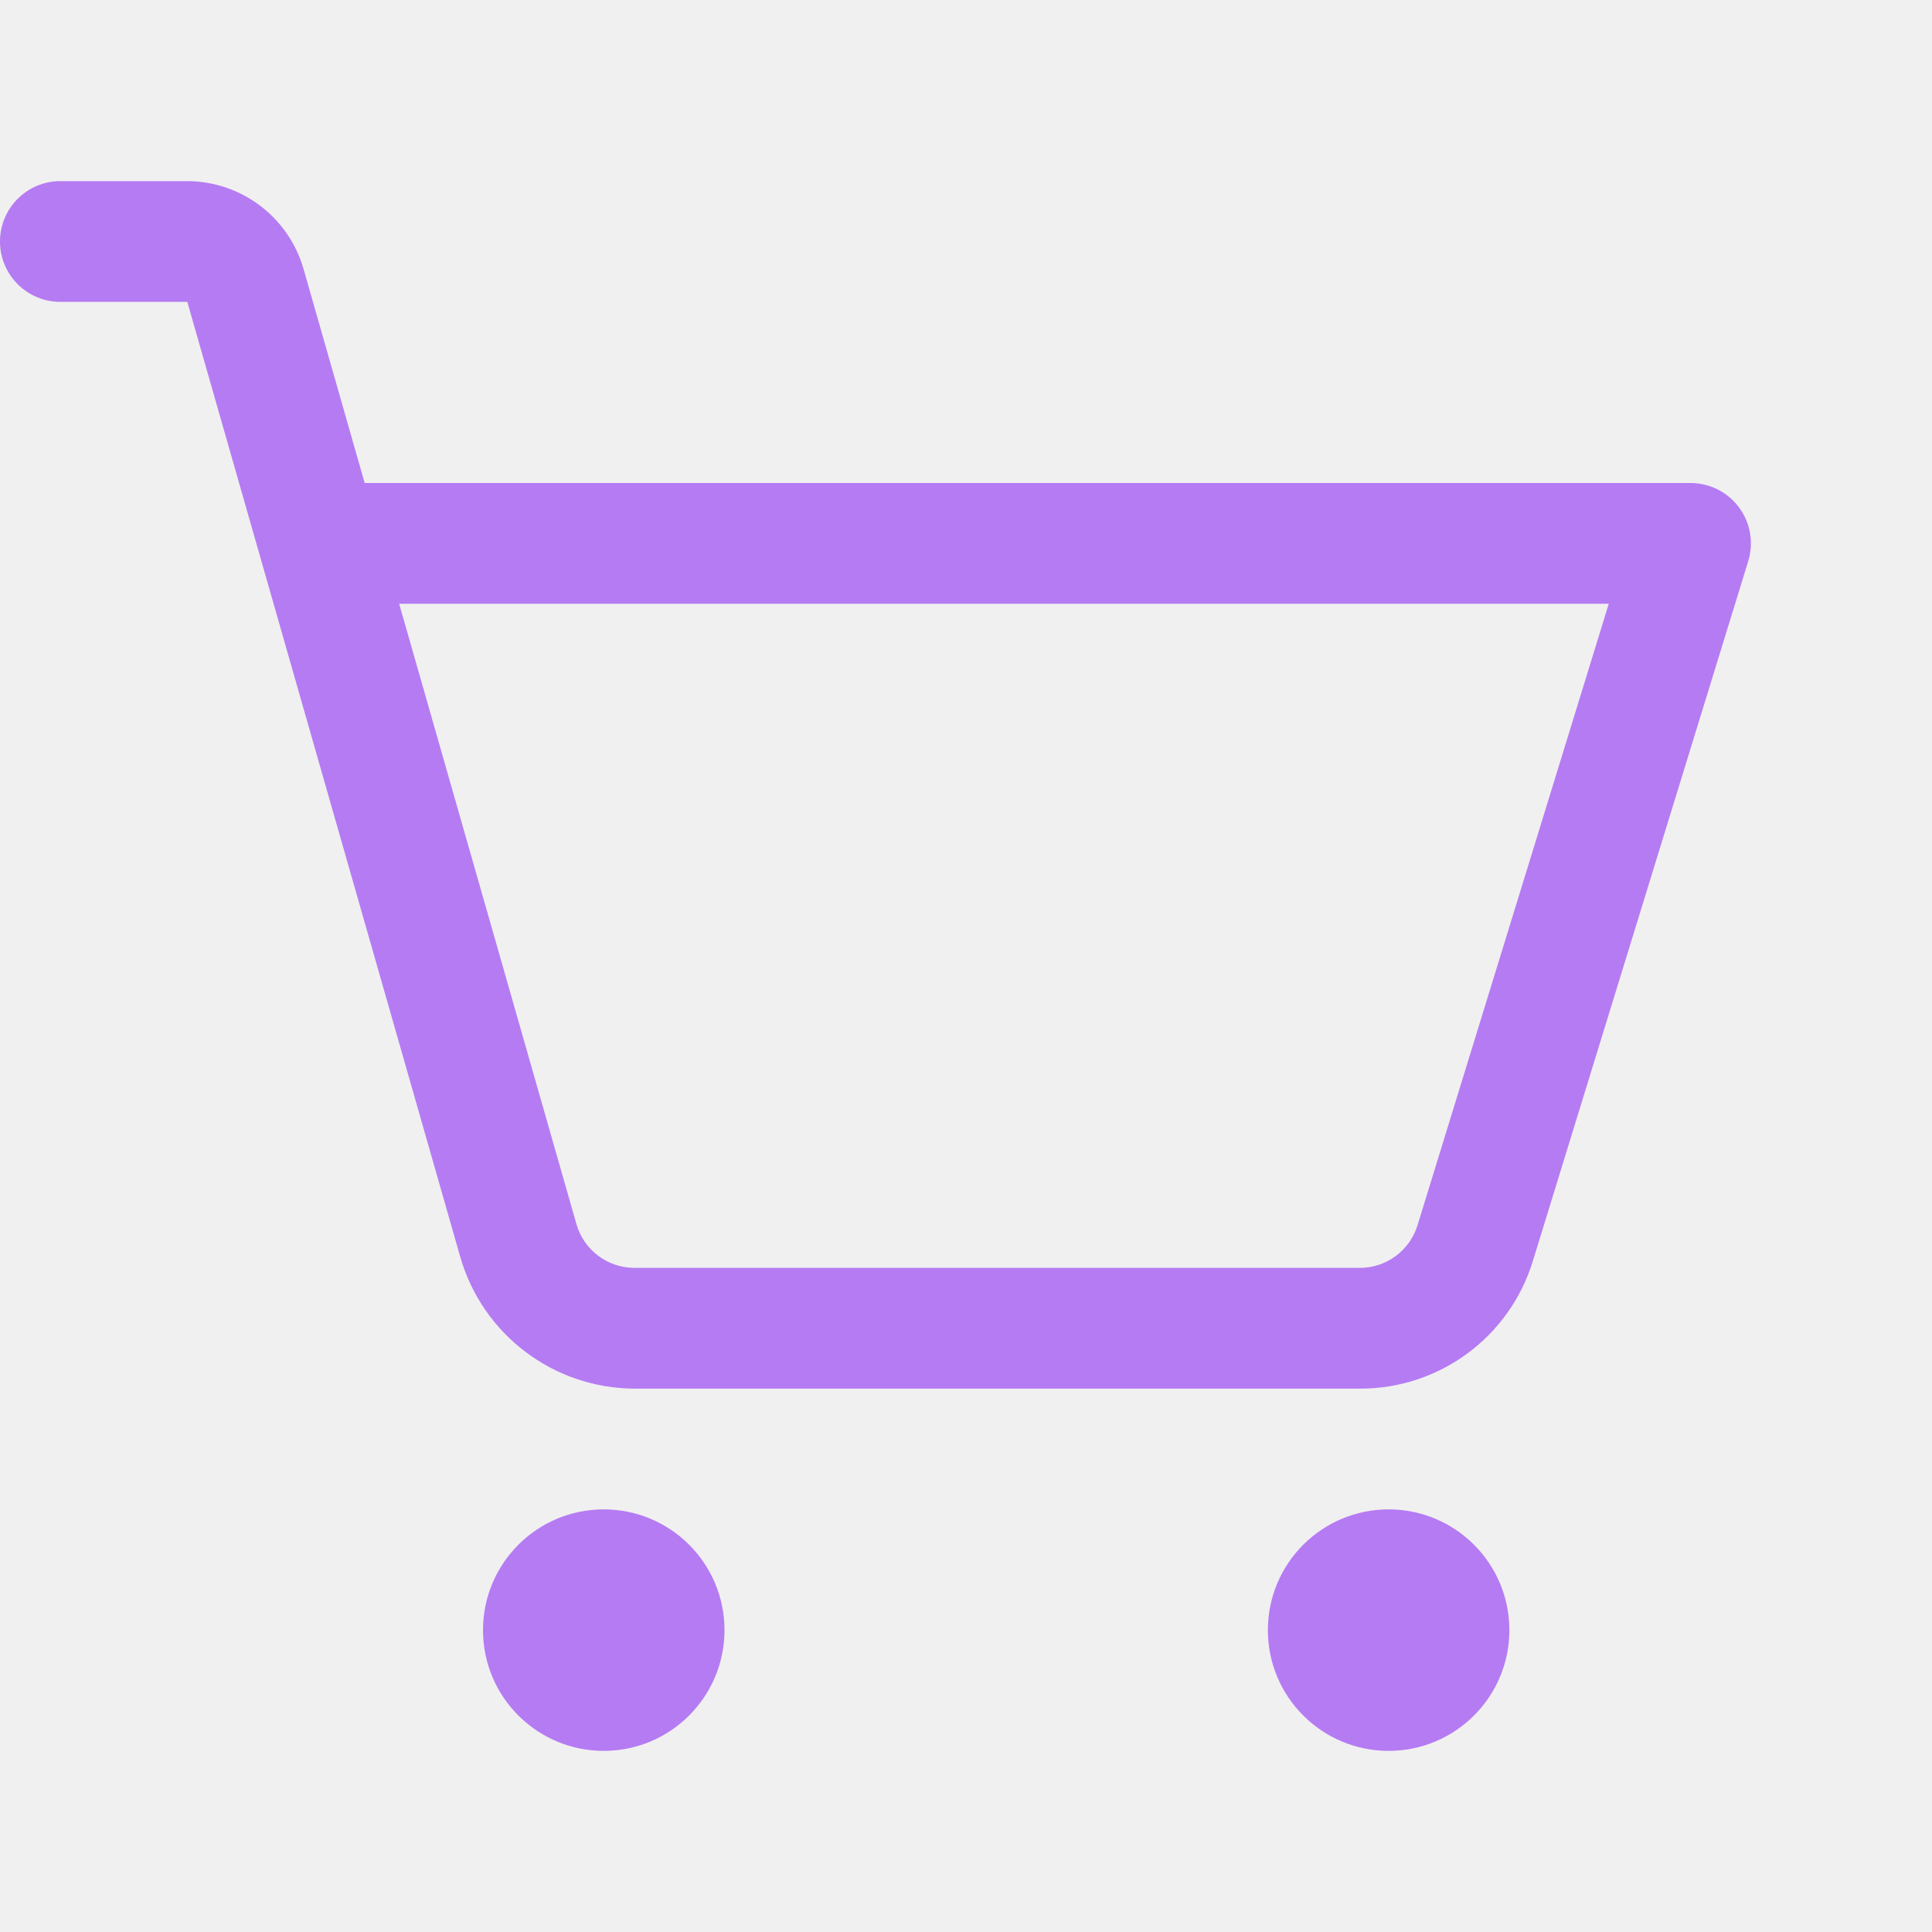
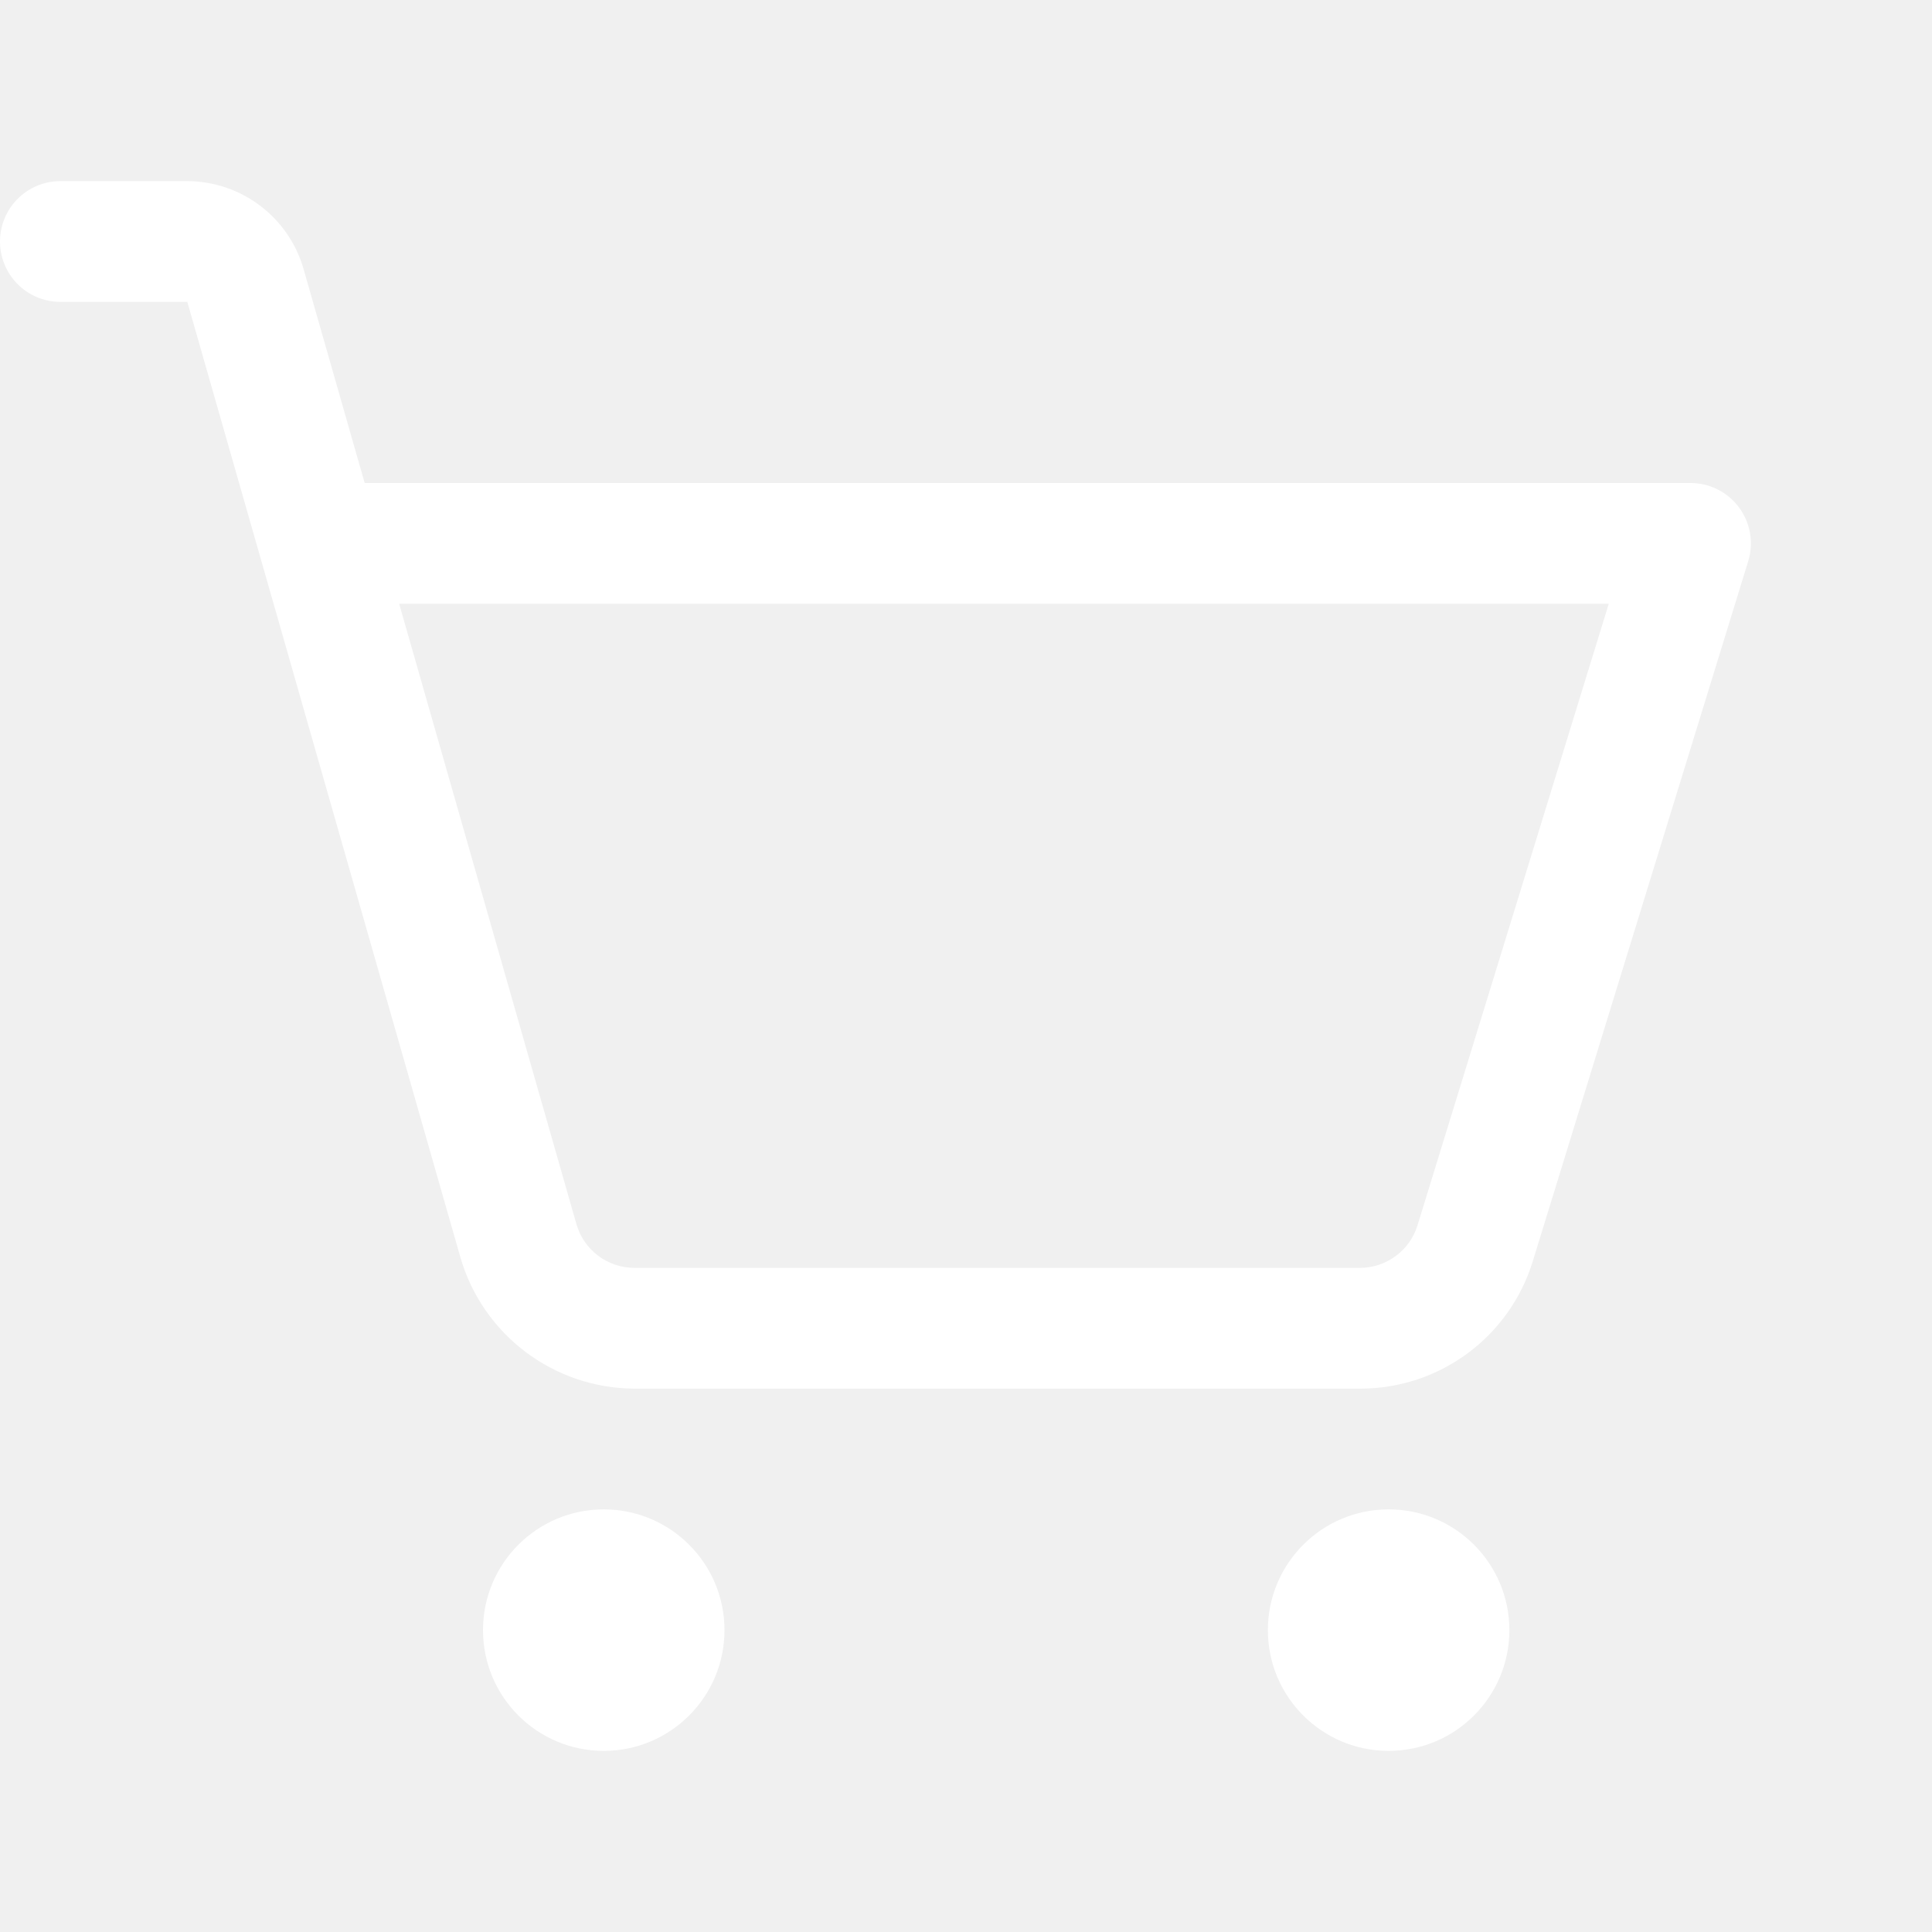
- <svg xmlns="http://www.w3.org/2000/svg" width="32" height="32" fill="#b57bf3" viewBox="0 0 256 256">
+ <svg xmlns="http://www.w3.org/2000/svg" width="32" height="32" fill="#ffffff" viewBox="0 0 256 256">
  <path d="M96,216a16,16,0,1,1-16-16A16,16,0,0,1,96,216Zm88-16a16,16,0,1,0,16,16A16,16,0,0,0,184,200ZM231.65,74.35l-28.53,92.71A23.89,23.89,0,0,1,180.18,184H84.07A24.11,24.11,0,0,1,61,166.59L24.82,40H8A8,8,0,0,1,8,24H24.82A16.08,16.08,0,0,1,40.21,35.6L48.32,64H224a8,8,0,0,1,7.65,10.35ZM213.17,80H52.89l23.49,82.2a8,8,0,0,0,7.69,5.8h96.11a8,8,0,0,0,7.65-5.65Z" />
</svg>
